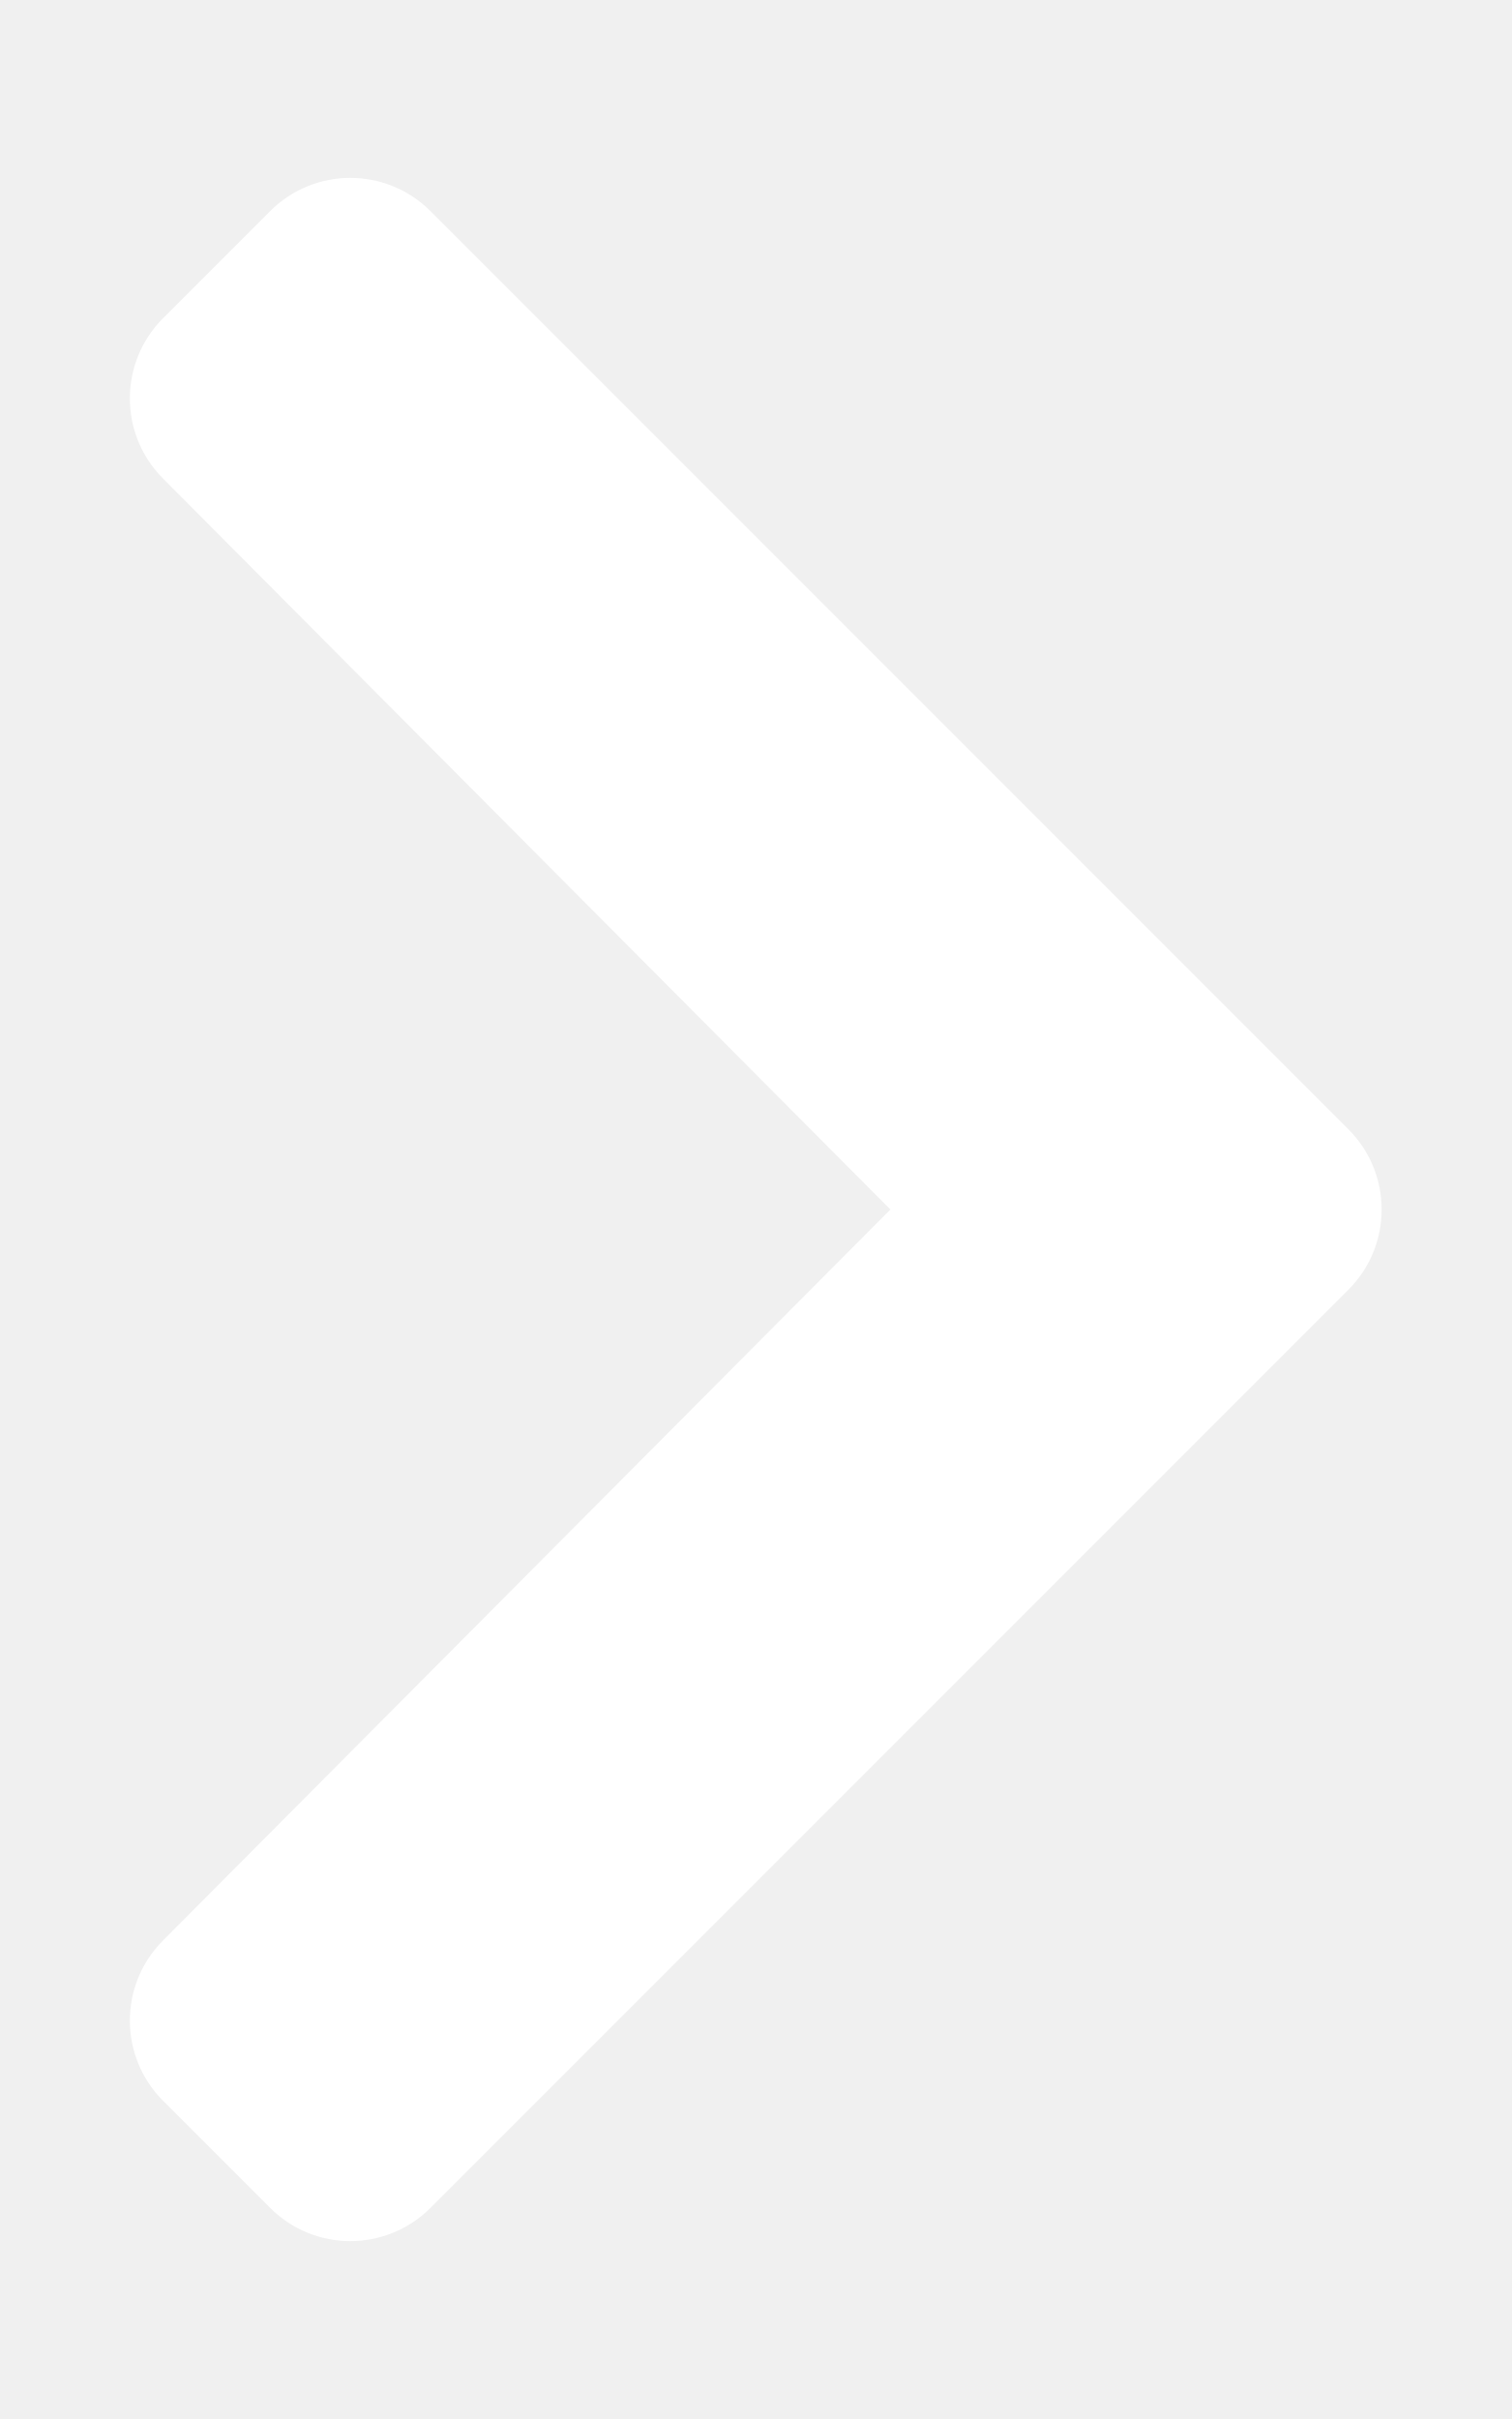
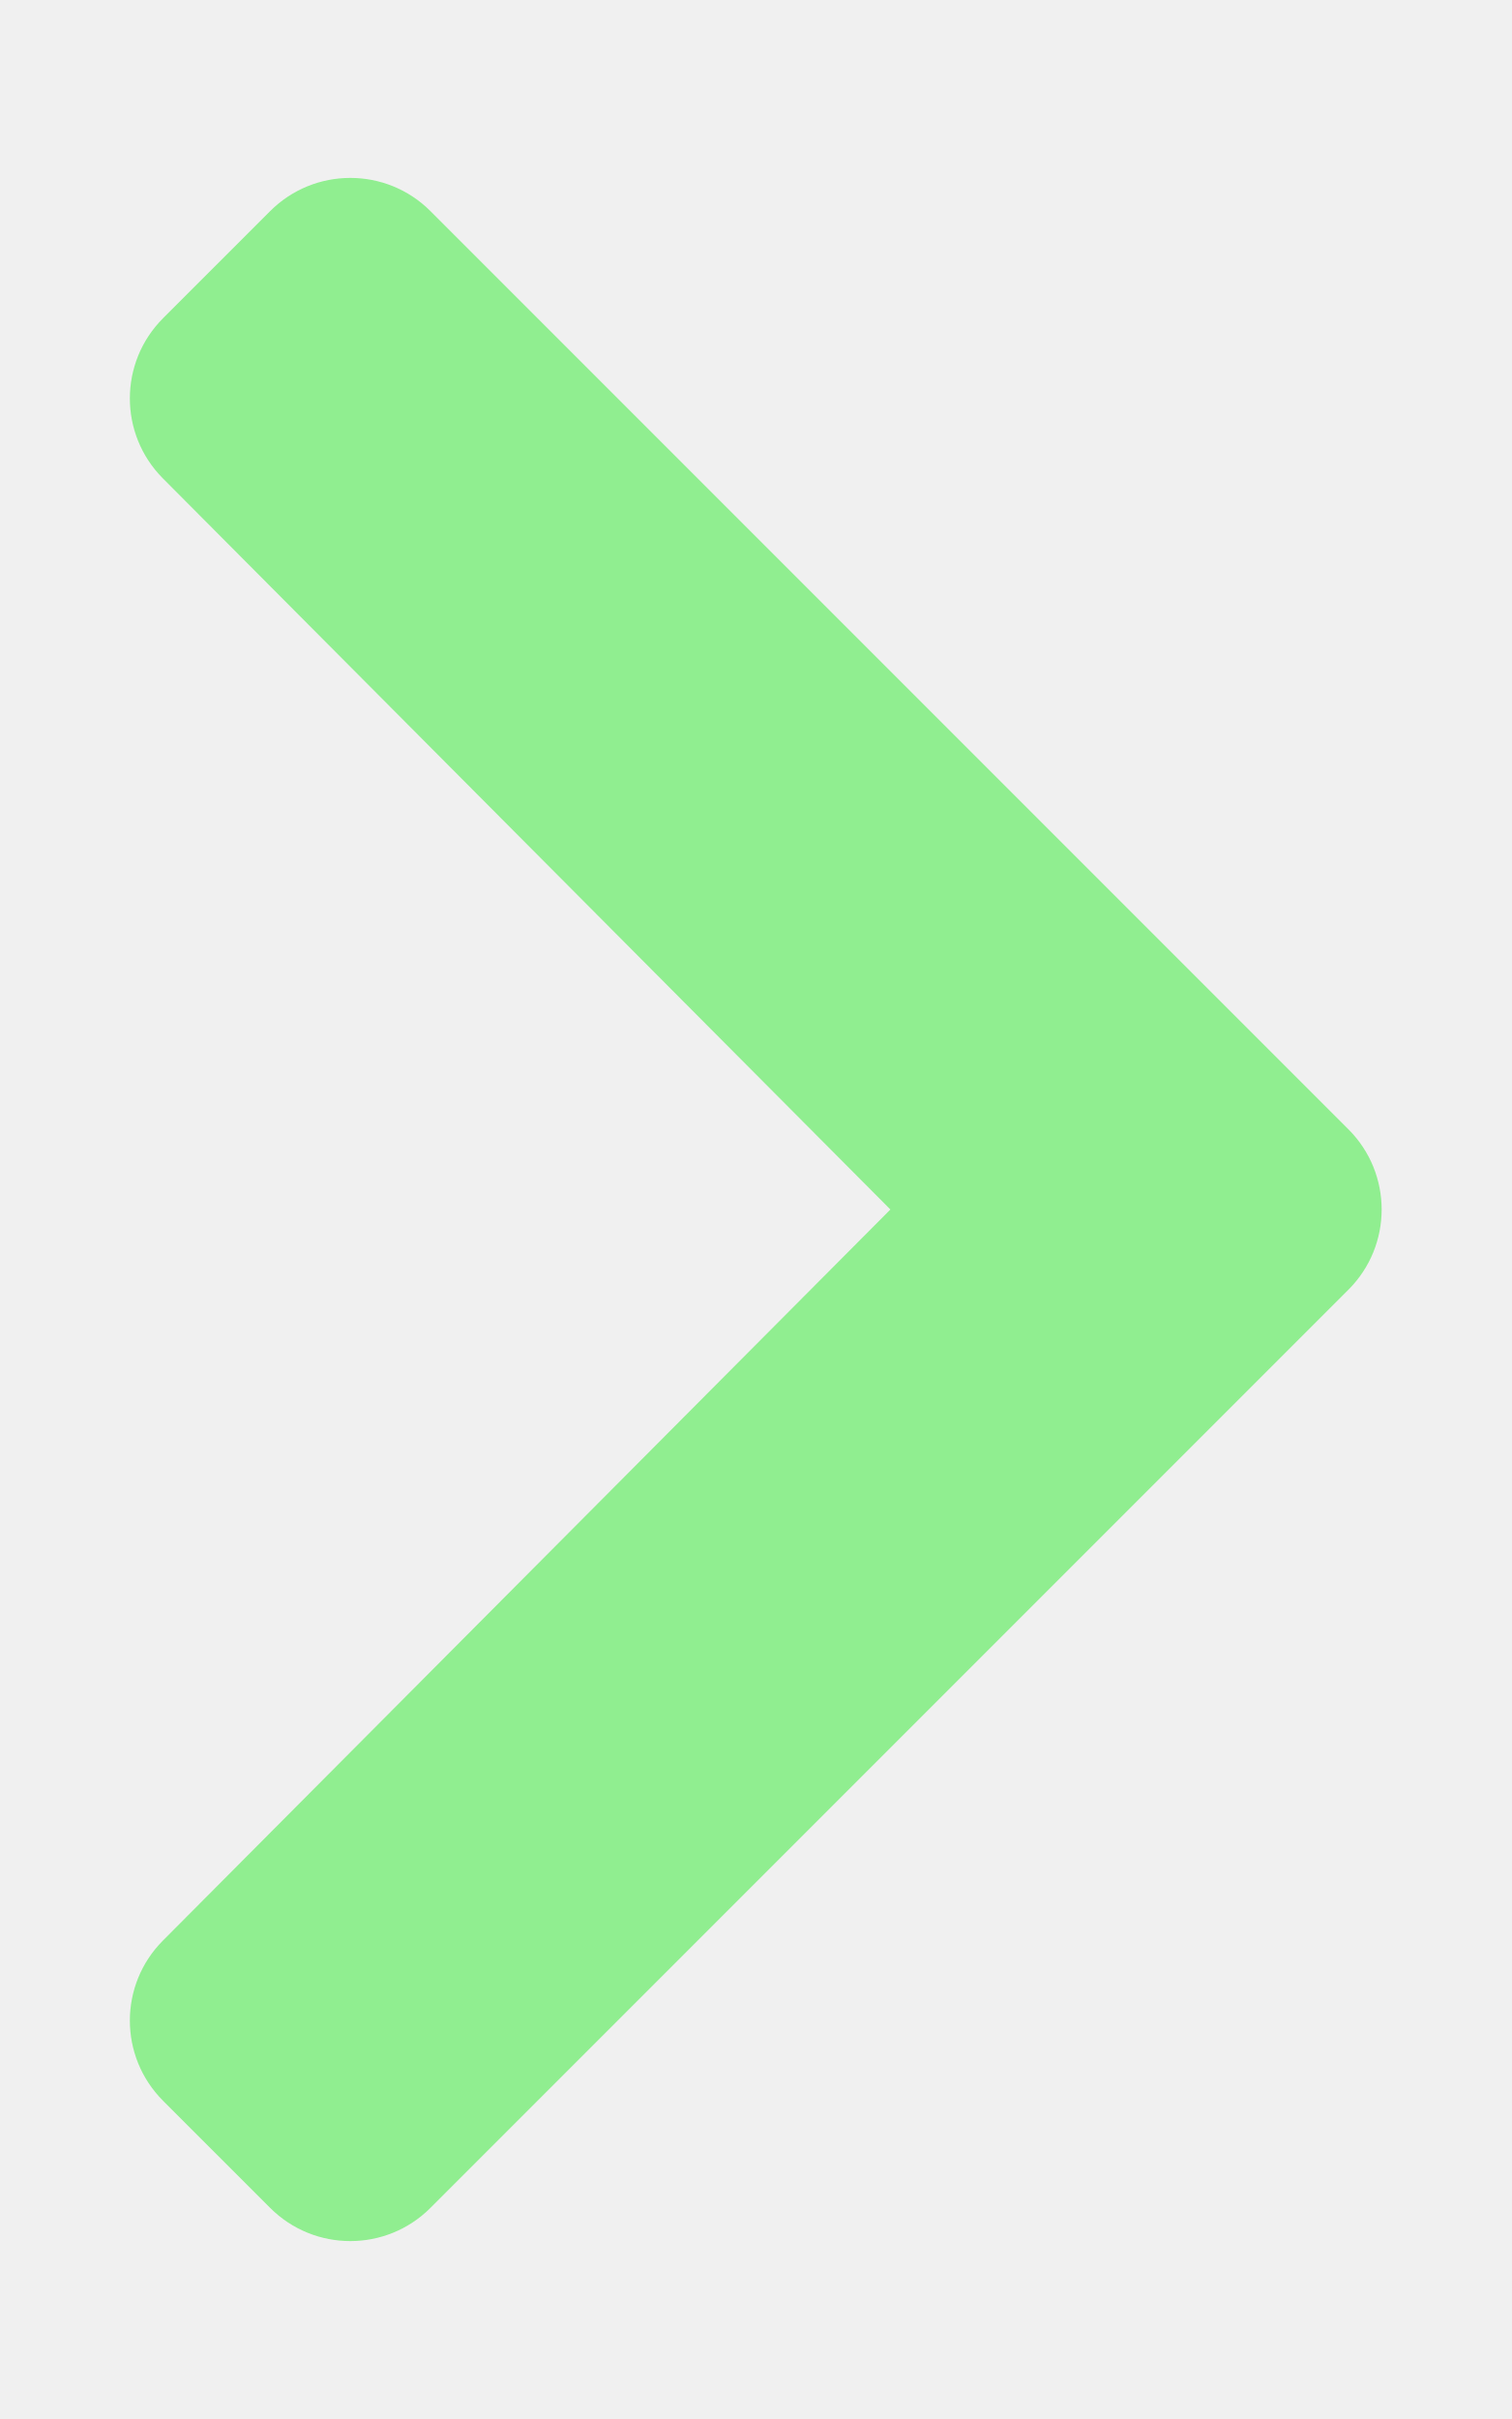
<svg xmlns="http://www.w3.org/2000/svg" aria-hidden="true" focusable="false" data-prefix="fas" data-icon="chevron-right" class="svg-inline--fa fa-chevron-right fa-w-10" role="img" viewBox="0 0 320 512">
-   <path fill="#fff" d="M285.476 272.971L91.132 467.314c-9.373 9.373-24.569 9.373-33.941 0l-22.667-22.667c-9.357-9.357-9.375-24.522-.04-33.901L188.505 256 34.484 101.255c-9.335-9.379-9.317-24.544.04-33.901l22.667-22.667c9.373-9.373 24.569-9.373 33.941 0L285.475 239.03c9.373 9.372 9.373 24.568.001 33.941z" />
+   <path fill="lightgreen" d="M285.476 272.971L91.132 467.314c-9.373 9.373-24.569 9.373-33.941 0l-22.667-22.667c-9.357-9.357-9.375-24.522-.04-33.901L188.505 256 34.484 101.255c-9.335-9.379-9.317-24.544.04-33.901l22.667-22.667c9.373-9.373 24.569-9.373 33.941 0L285.475 239.03c9.373 9.372 9.373 24.568.001 33.941z" />
</svg>
